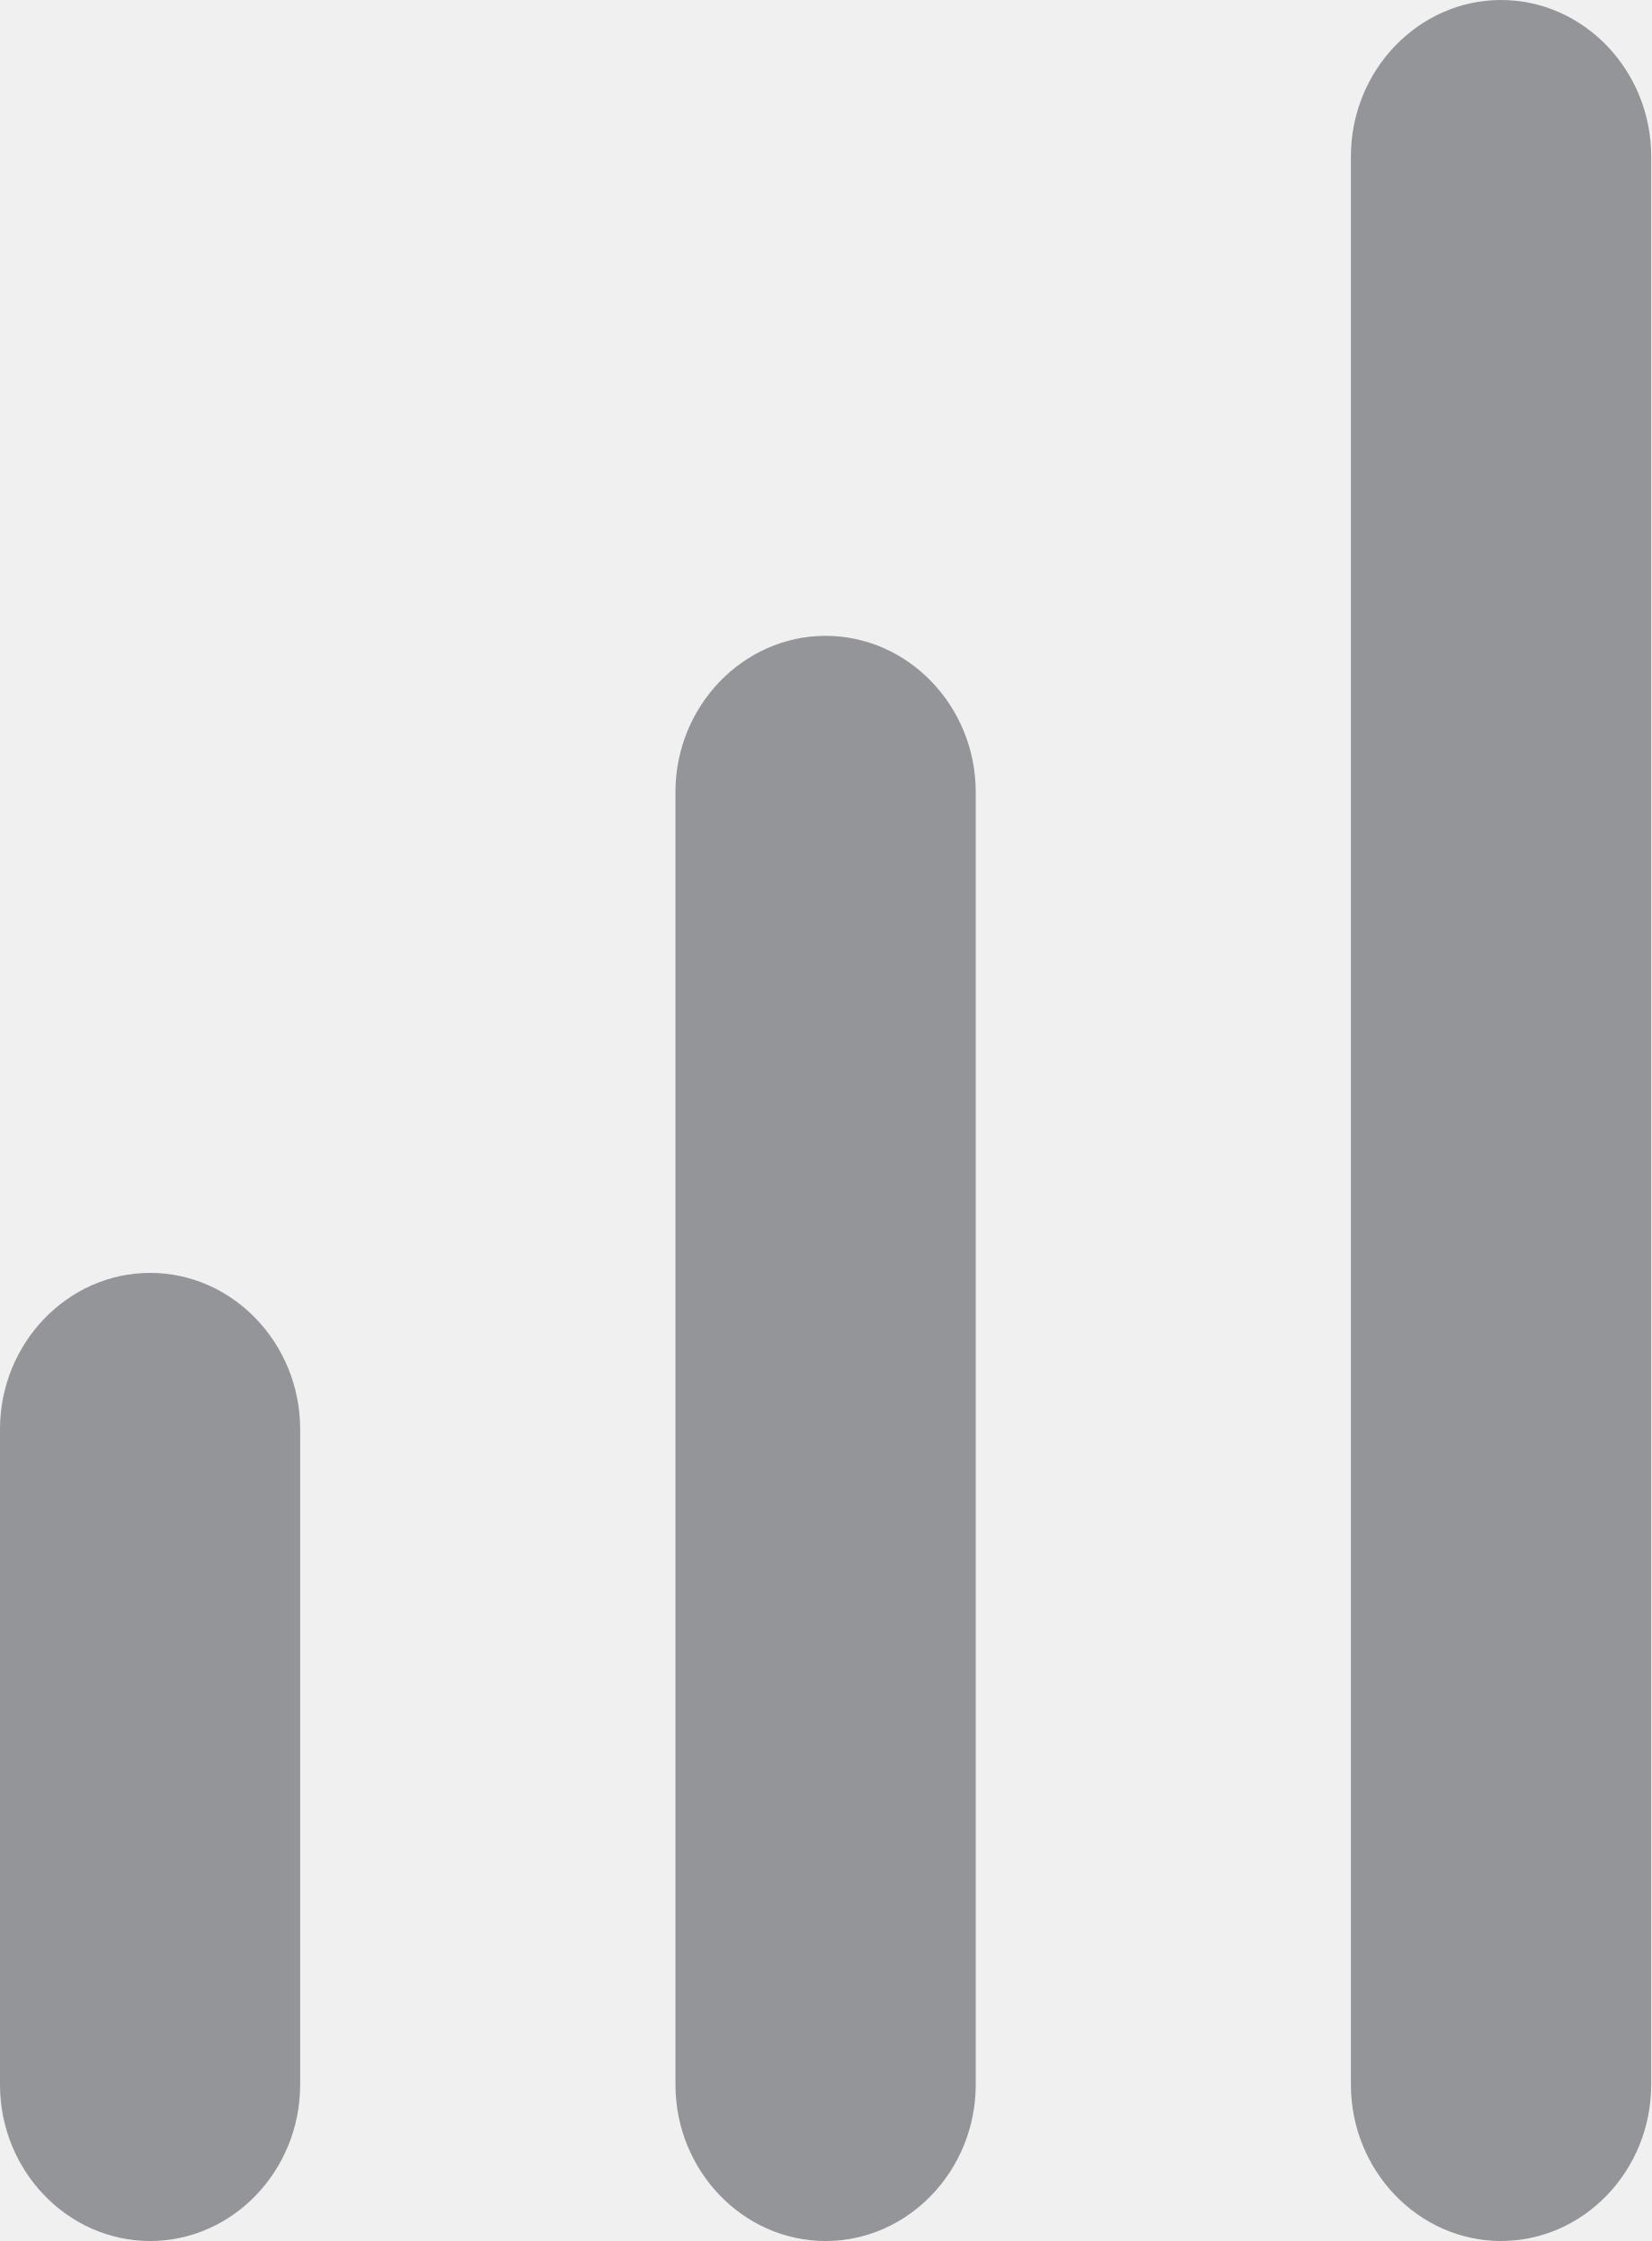
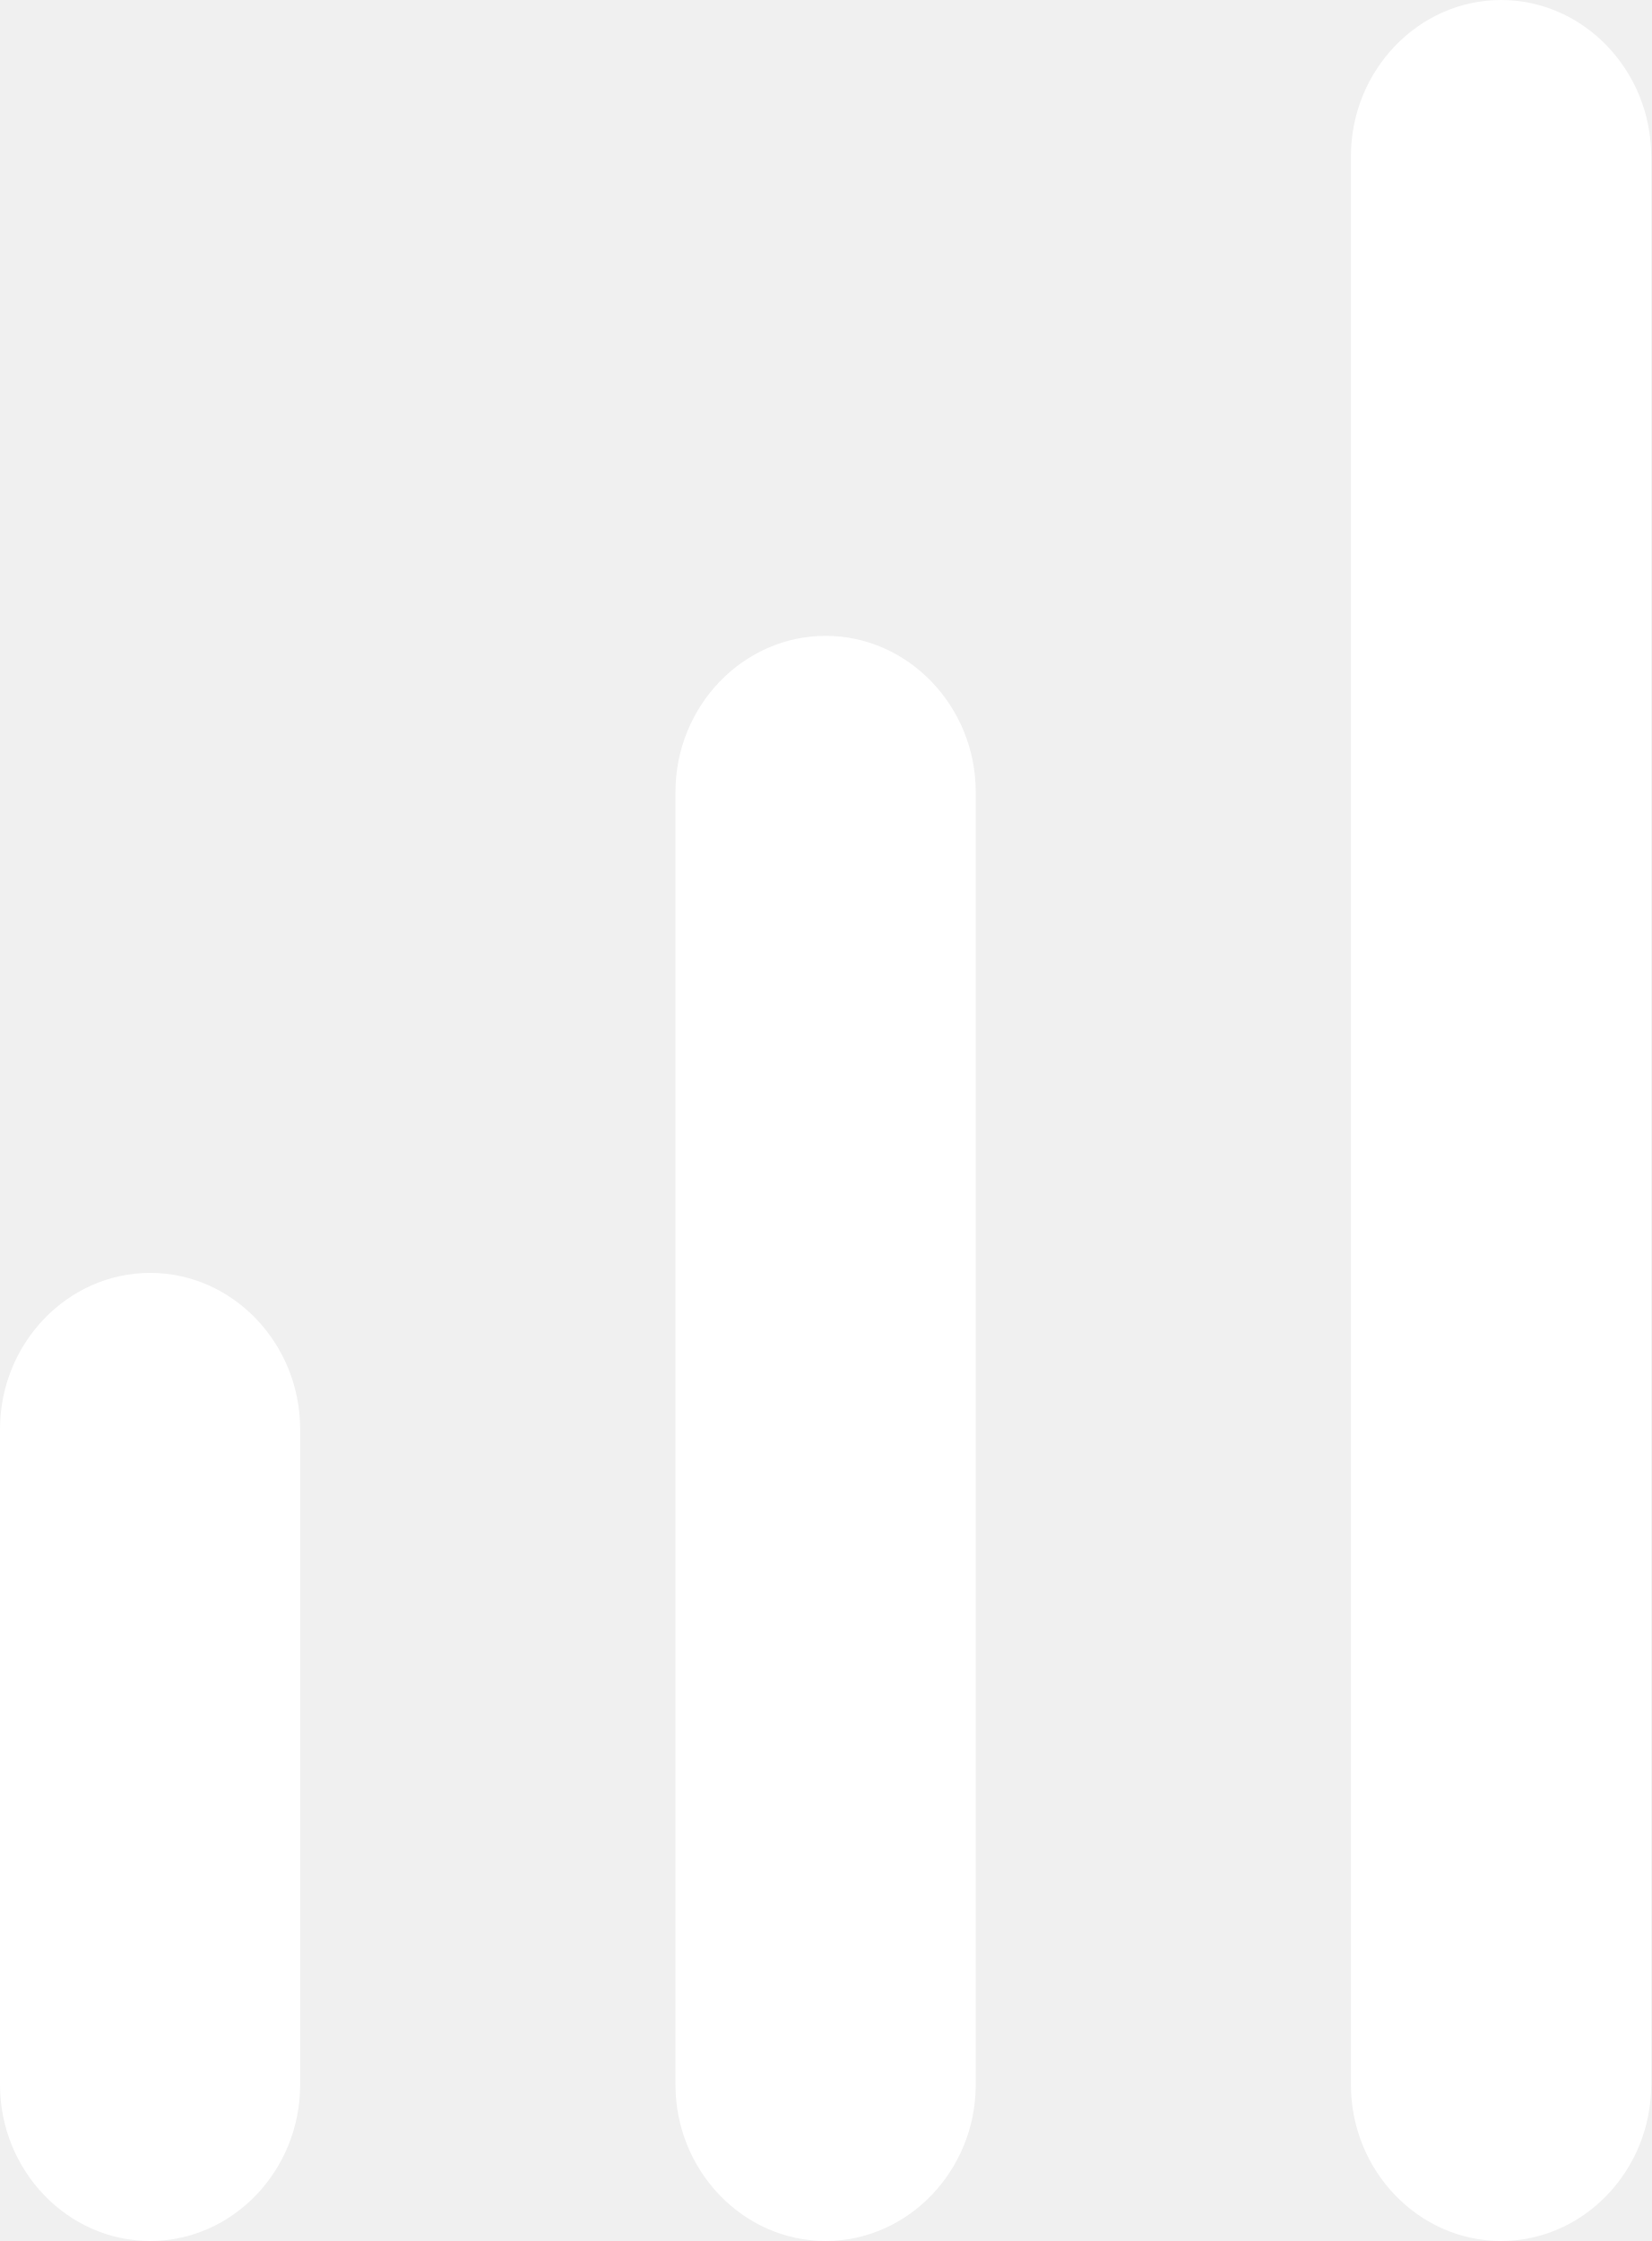
<svg xmlns="http://www.w3.org/2000/svg" width="14" height="19" viewBox="0 0 14 19" fill="none">
-   <path d="M12.727 19C12.027 19 11.454 18.404 11.454 17.674V1.326C11.454 0.597 12.027 0 12.727 0C13.427 0 14 0.597 14 1.326V17.674C14 18.404 13.427 19 12.727 19ZM8.273 17.674V6.716C8.273 5.987 7.7 5.391 7 5.391C6.3 5.391 5.727 5.987 5.727 6.716V17.674C5.727 18.404 6.3 19 7 19C7.7 19 8.273 18.404 8.273 17.674ZM2.545 17.674V12.118C2.545 11.389 1.973 10.792 1.273 10.792C0.573 10.792 0 11.389 0 12.118V17.674C0 18.404 0.573 19 1.273 19C1.973 19 2.545 18.404 2.545 17.674Z" fill="#939598" />
+   <path d="M12.727 19C12.027 19 11.454 18.404 11.454 17.674V1.326C11.454 0.597 12.027 0 12.727 0C13.427 0 14 0.597 14 1.326V17.674C14 18.404 13.427 19 12.727 19ZM8.273 17.674V6.716C8.273 5.987 7.7 5.391 7 5.391C6.3 5.391 5.727 5.987 5.727 6.716V17.674C5.727 18.404 6.3 19 7 19C7.7 19 8.273 18.404 8.273 17.674ZM2.545 17.674V12.118C2.545 11.389 1.973 10.792 1.273 10.792C0.573 10.792 0 11.389 0 12.118V17.674C0 18.404 0.573 19 1.273 19C1.973 19 2.545 18.404 2.545 17.674Z" fill="#fff" />
</svg>
